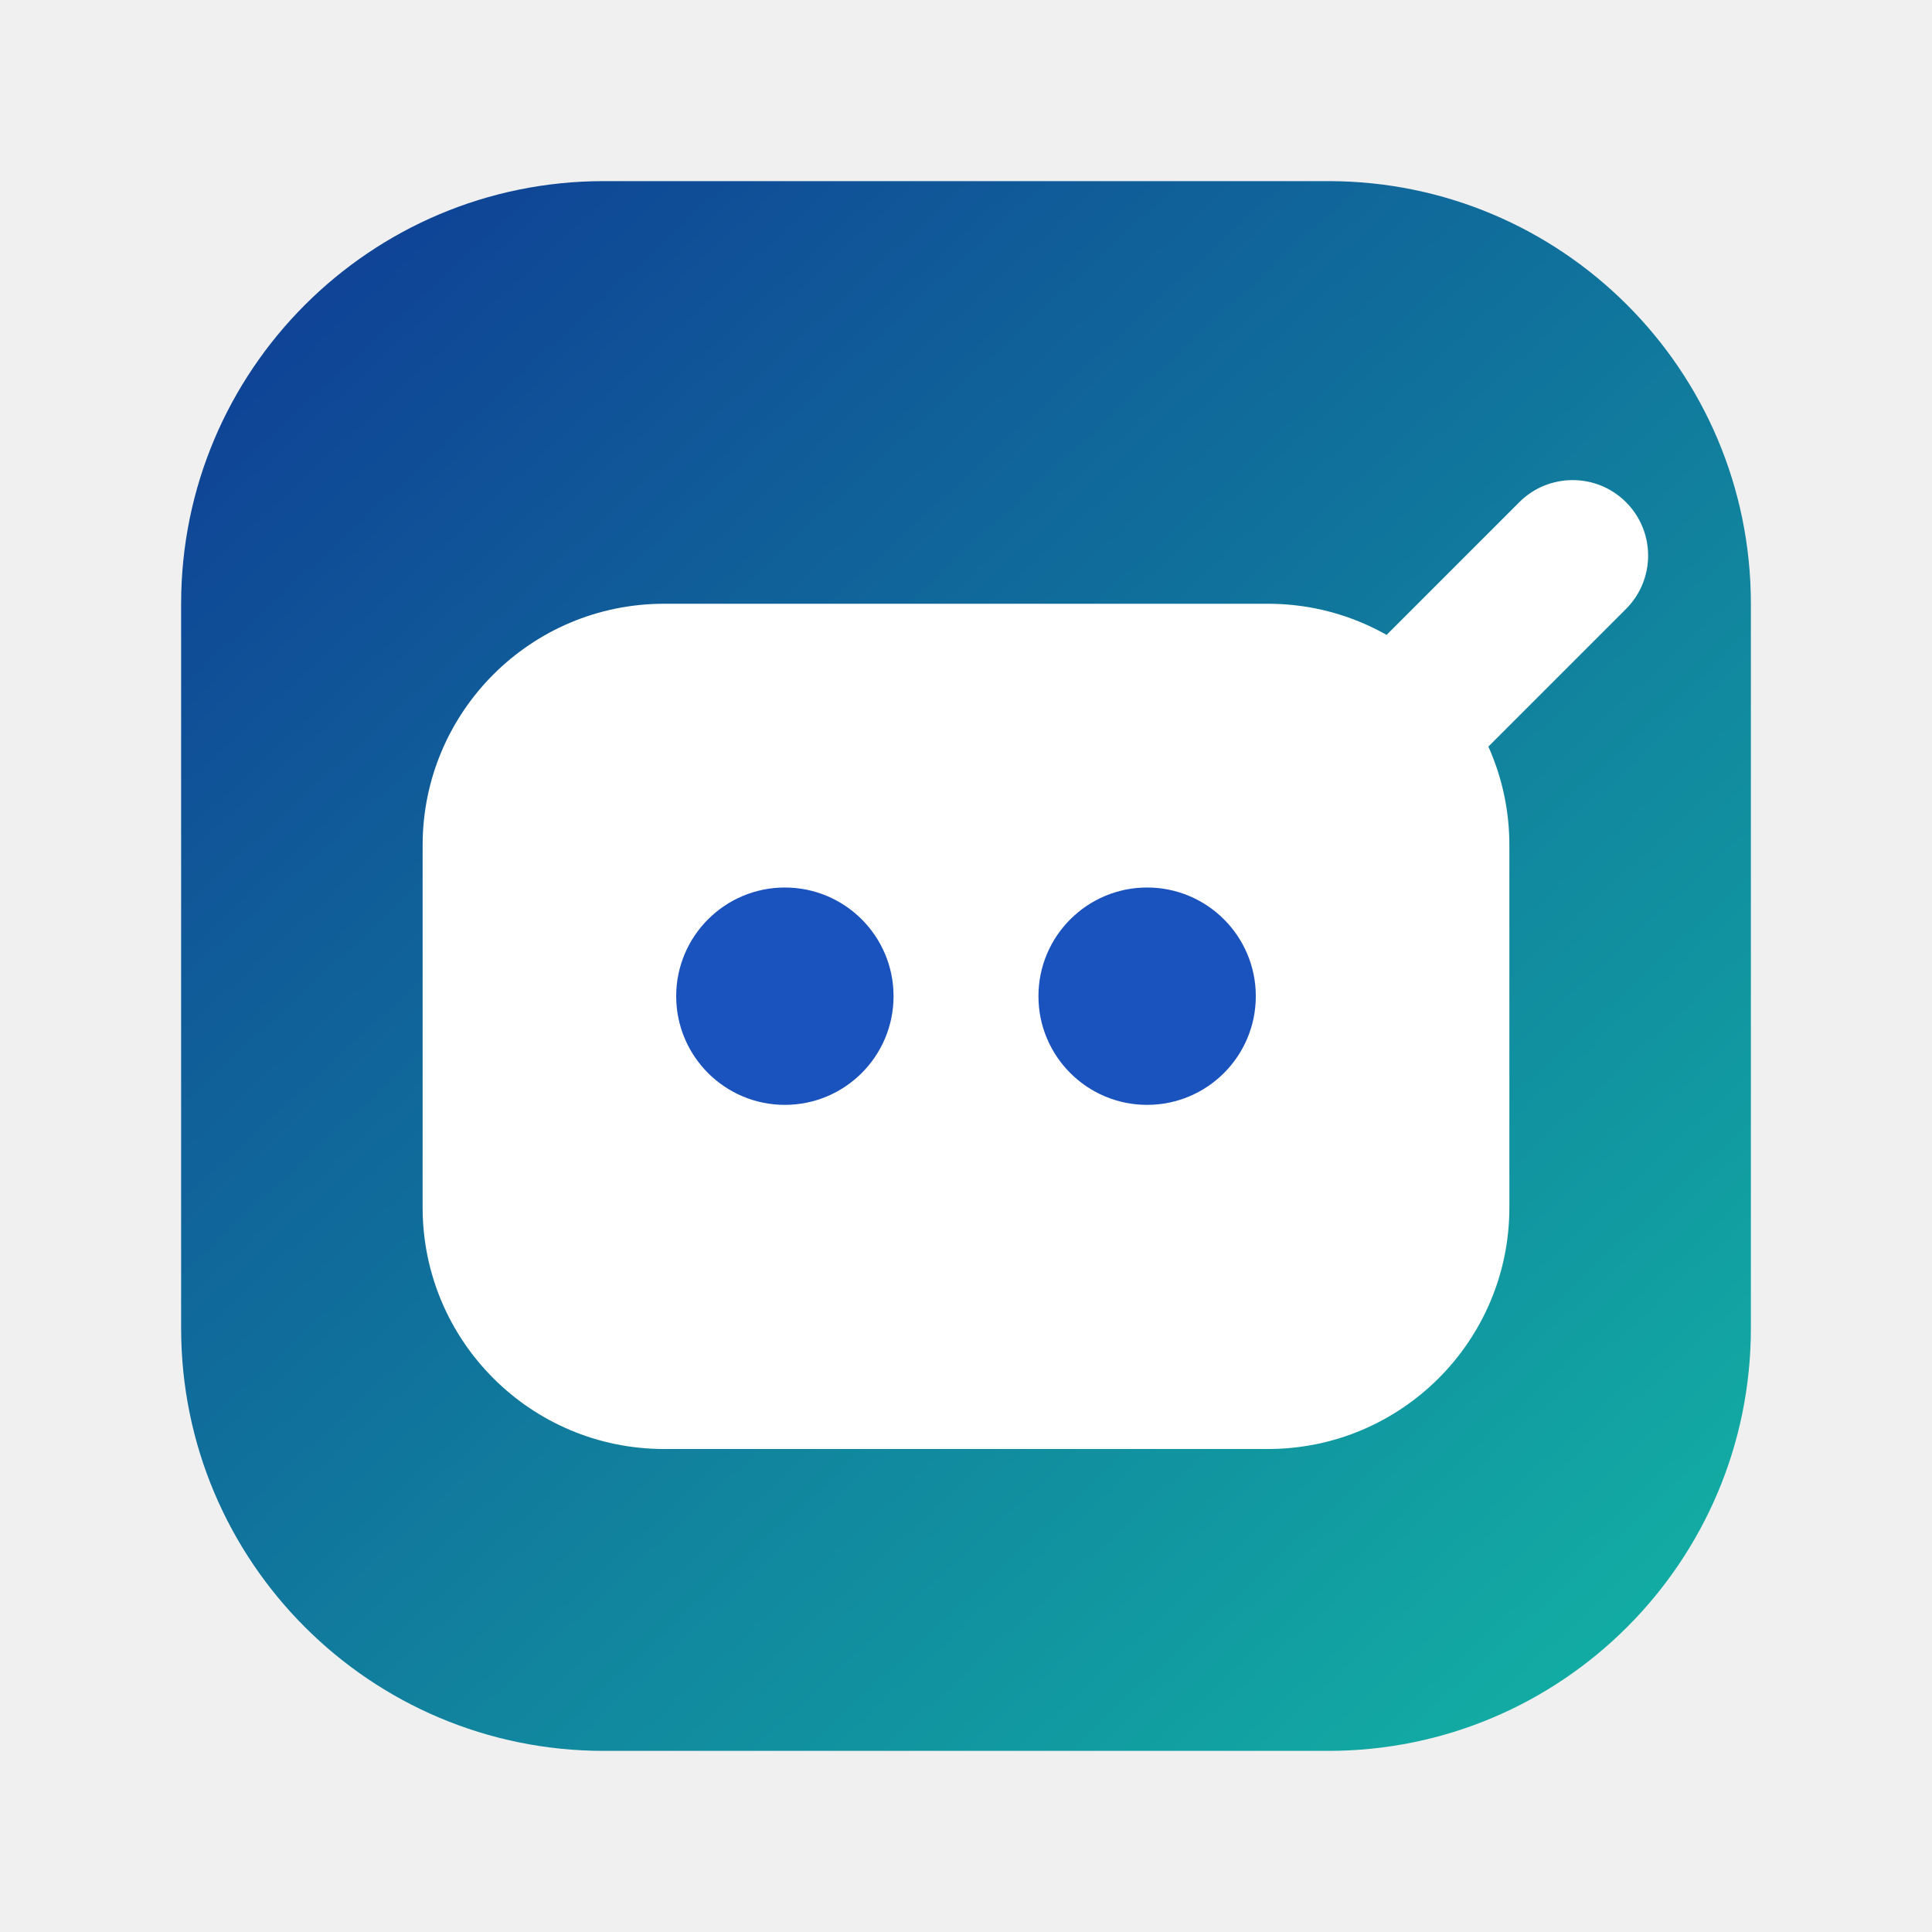
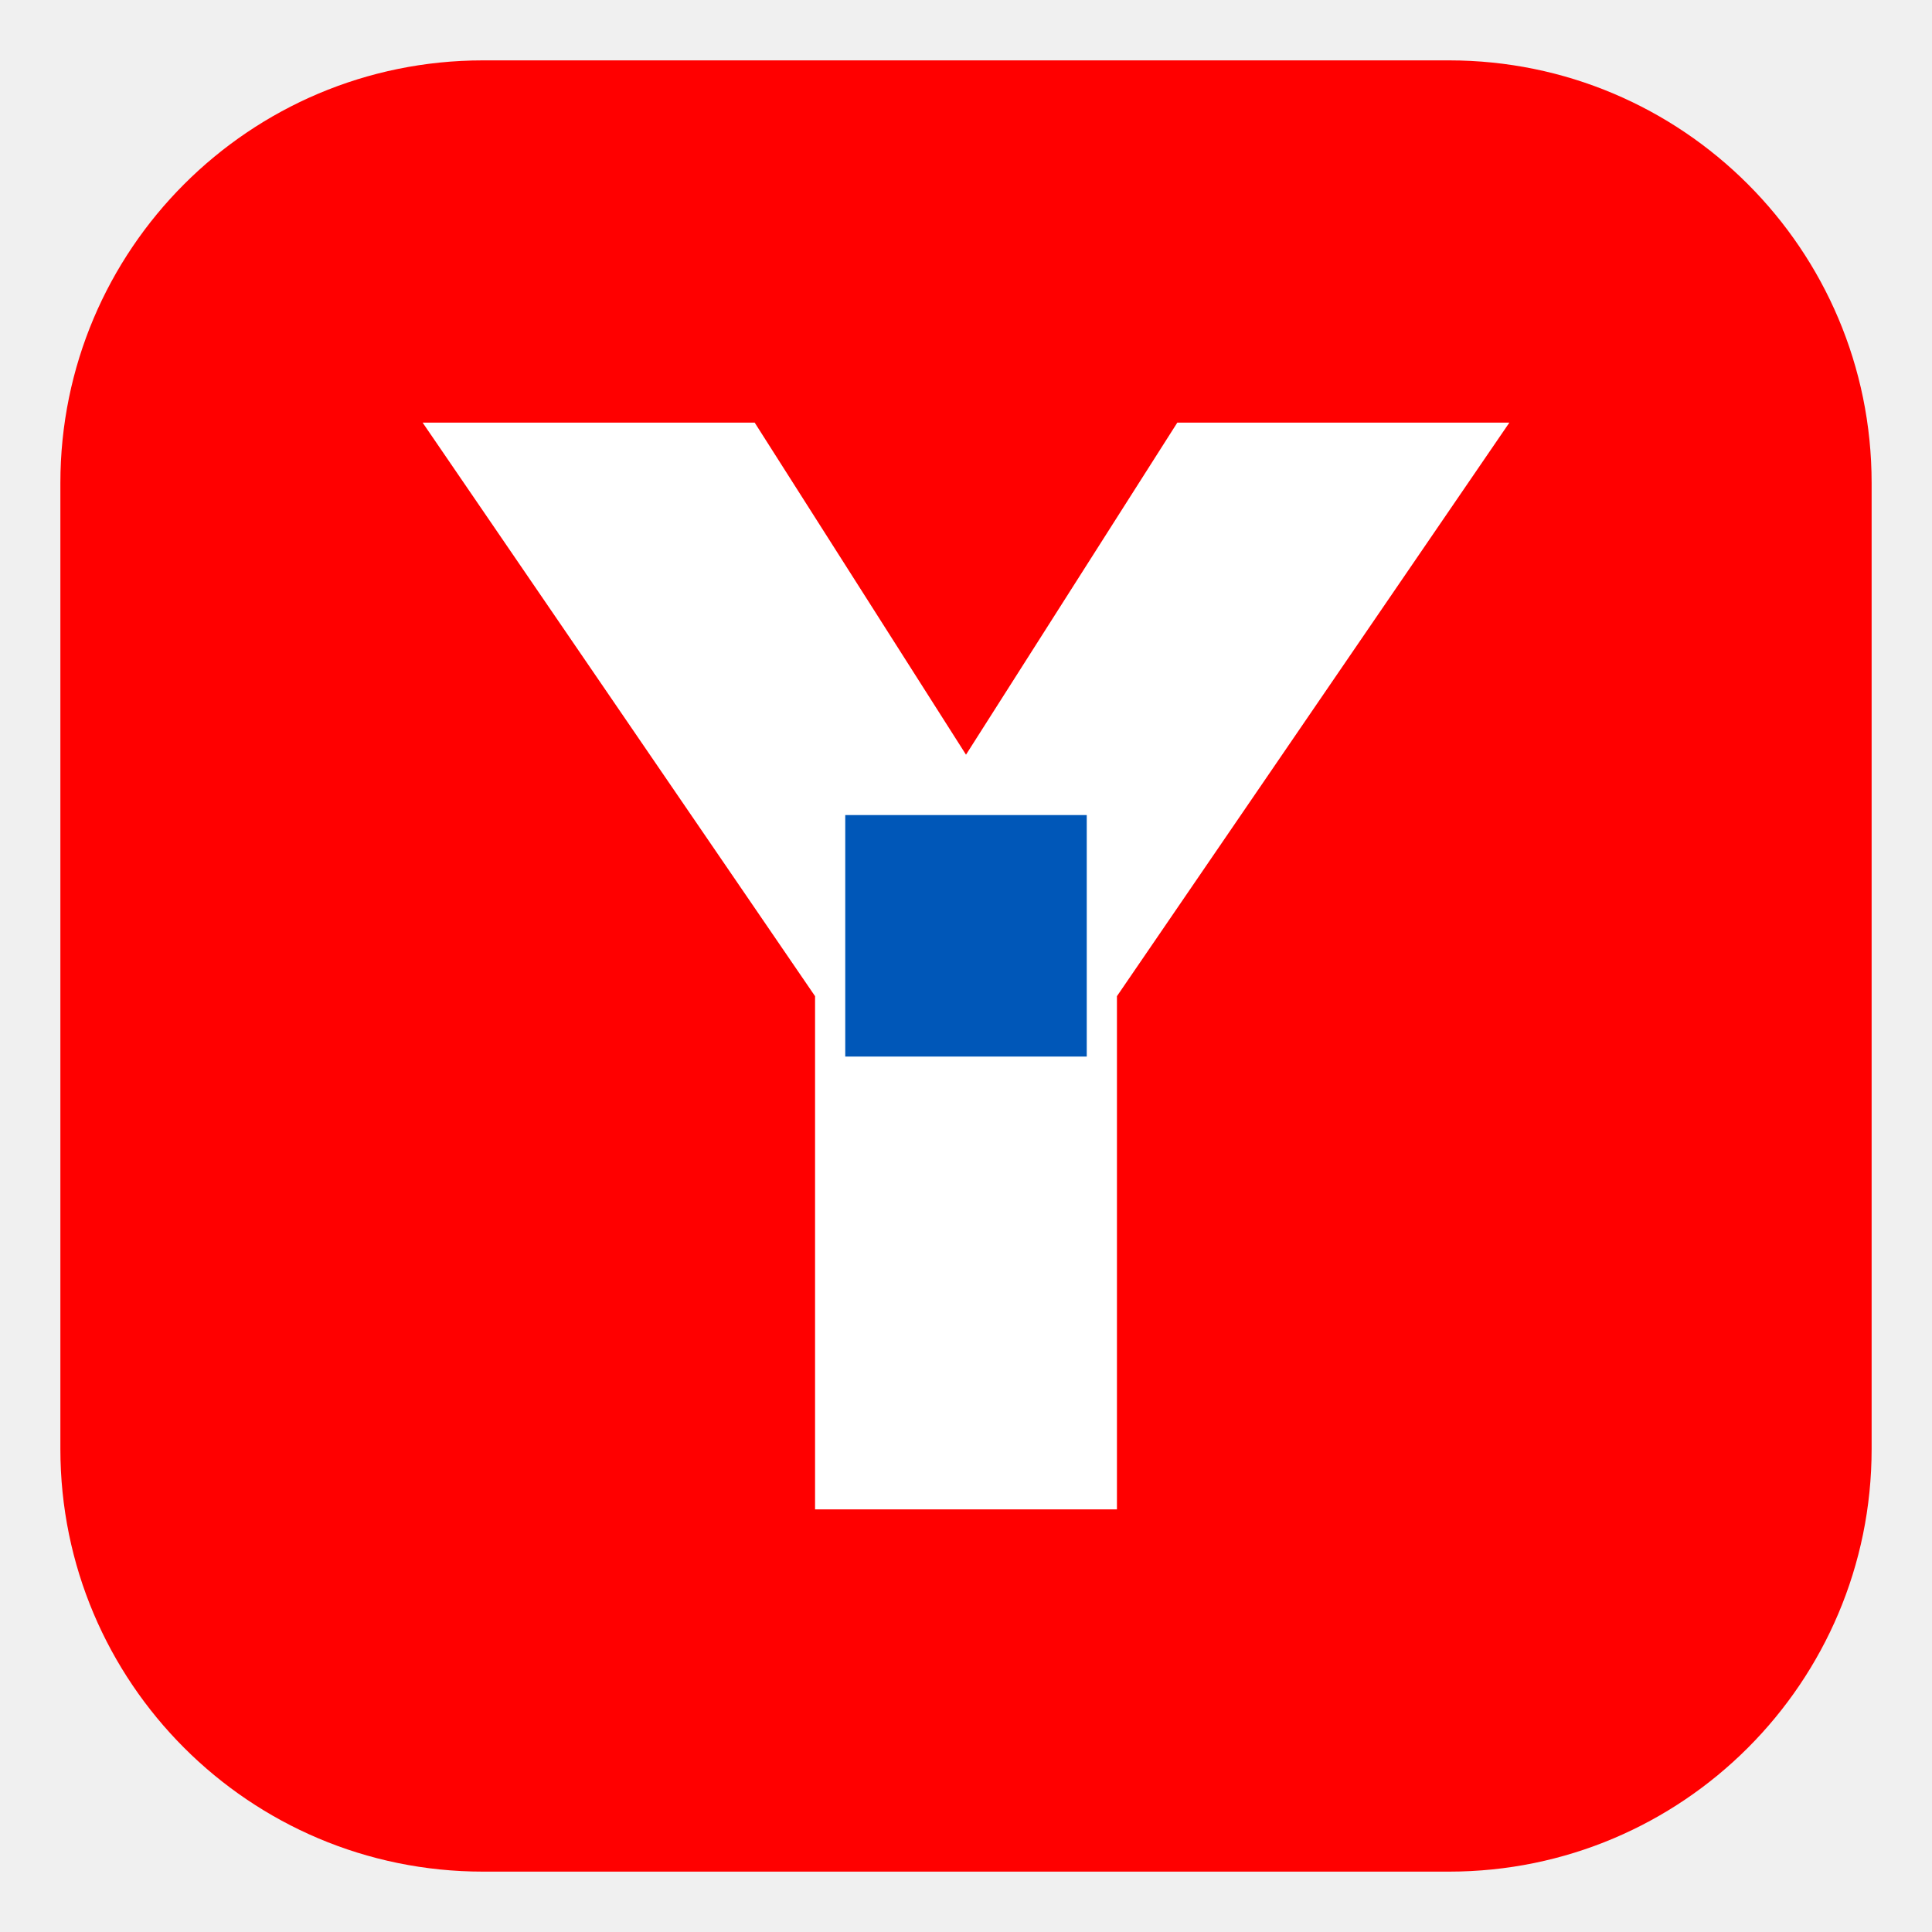
<svg xmlns="http://www.w3.org/2000/svg" viewBox="0 0 64 64">
-   <defs>
-     <linearGradient id="bg" x1="8" y1="6" x2="56" y2="58" gradientUnits="userSpaceOnUse">
-       <stop offset="0" stop-color="#0f3c95" />
-       <stop offset="1" stop-color="#12b3a4" />
-     </linearGradient>
-   </defs>
-   <rect x="6" y="6" width="52" height="52" rx="14" fill="url(#bg)" />
-   <path d="M22 20h20a8 8 0 0 1 8 8v12a8 8 0 0 1-8 8H22a8 8 0 0 1-8-8V28a8 8 0 0 1 8-8Z" fill="#fff" />
-   <circle cx="26" cy="33" r="3.6" fill="#1a52be" />
-   <circle cx="38" cy="33" r="3.6" fill="#1a52be" />
-   <rect x="45" y="14" width="5" height="18" rx="2.5" fill="#fff" transform="rotate(45 47.5 23)" />
+   <rect x="2" y="2" width="60" height="60" rx="14" fill="#ff0000" />
+   <path d="M14 14h11l7 11 7-11h11L37 33v17H27V33L14 14Z" fill="#ffffff" />
+   <rect x="28" y="27" width="8" height="8" fill="#0057b8" />
</svg>
